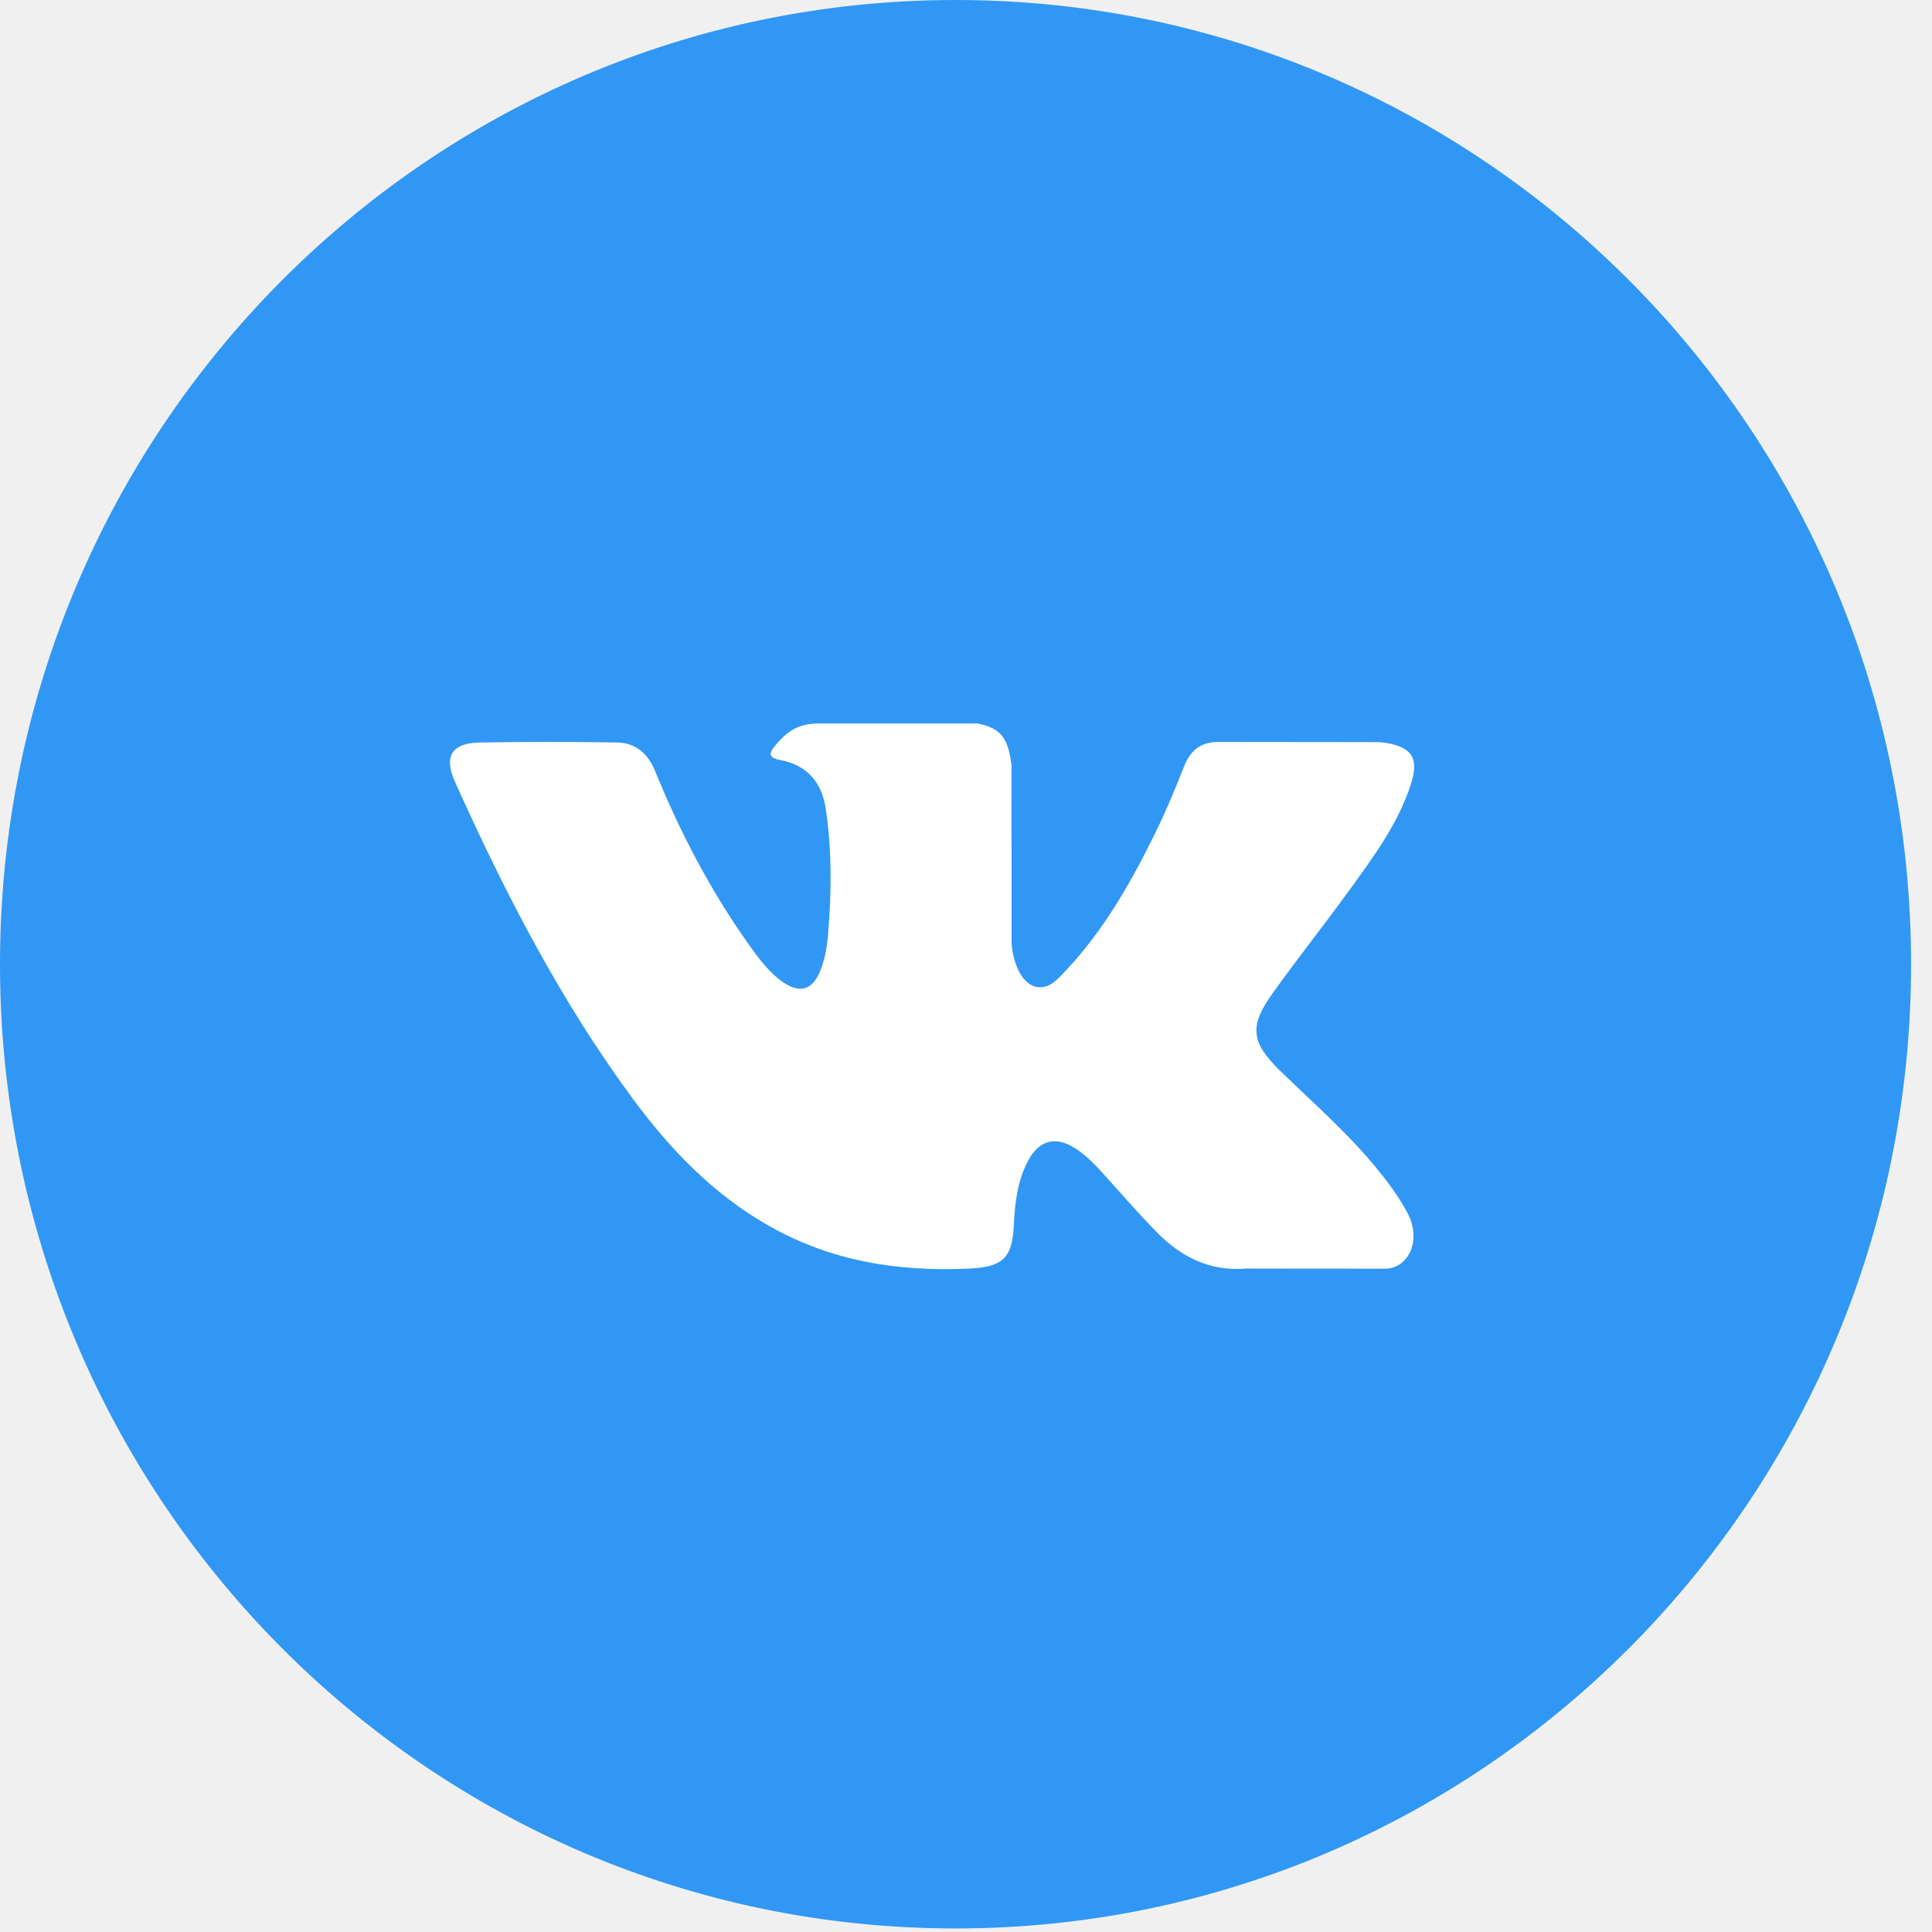
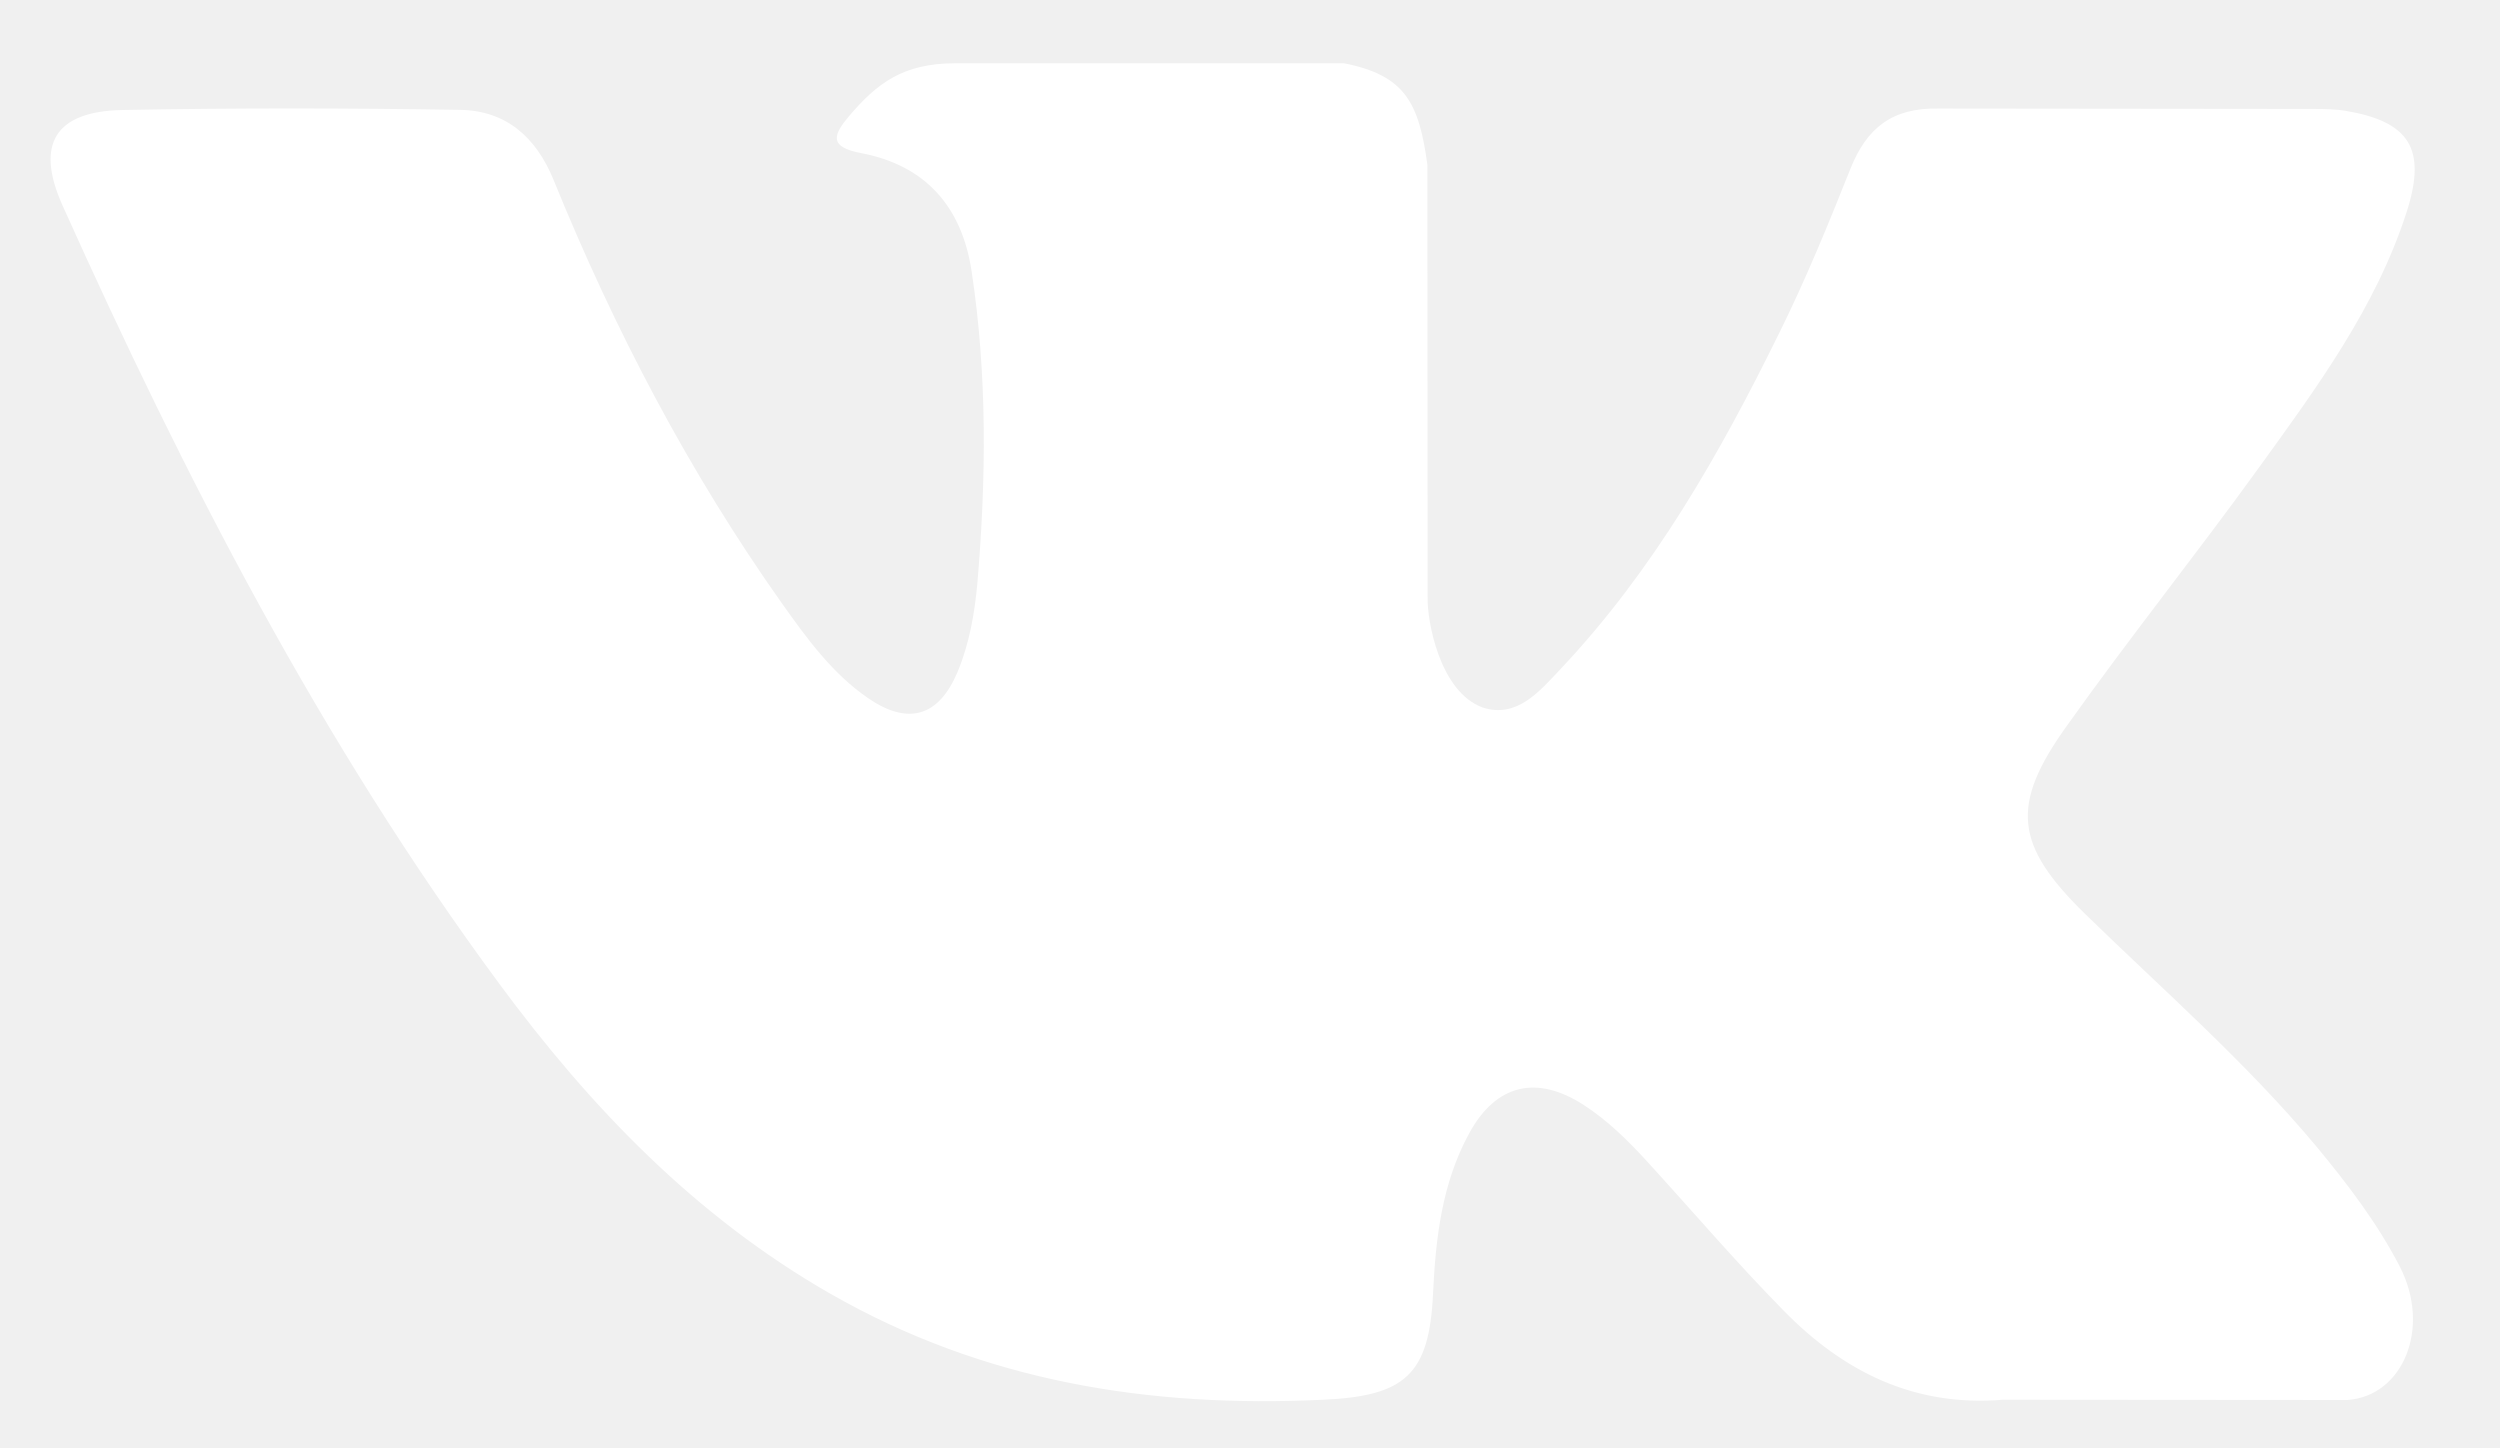
- <svg xmlns="http://www.w3.org/2000/svg" width="36" height="36" viewBox="0 0 36 36" fill="none">
-   <ellipse cx="17.805" cy="17.967" rx="17.805" ry="17.967" fill="#3197F4" />
-   <g clip-path="url(#clip0_304_6031)">
-     <path fill-rule="evenodd" clip-rule="evenodd" d="M23.848 19.947C24.444 20.528 25.073 21.076 25.607 21.716C25.843 22.001 26.067 22.295 26.238 22.625C26.48 23.095 26.261 23.611 25.84 23.64L23.222 23.638C22.547 23.694 22.009 23.423 21.556 22.961C21.193 22.592 20.858 22.199 20.509 21.817C20.366 21.662 20.217 21.515 20.038 21.399C19.681 21.167 19.371 21.238 19.167 21.61C18.959 21.99 18.911 22.409 18.891 22.832C18.863 23.448 18.677 23.61 18.058 23.638C16.734 23.701 15.479 23.5 14.312 22.833C13.284 22.245 12.486 21.414 11.792 20.474C10.44 18.642 9.405 16.63 8.475 14.561C8.266 14.095 8.419 13.845 8.933 13.836C9.787 13.82 10.641 13.821 11.496 13.835C11.843 13.84 12.073 14.039 12.207 14.367C12.668 15.503 13.234 16.584 13.943 17.586C14.132 17.852 14.325 18.119 14.599 18.307C14.903 18.515 15.134 18.446 15.277 18.108C15.367 17.893 15.407 17.662 15.428 17.433C15.495 16.643 15.504 15.854 15.386 15.067C15.313 14.575 15.036 14.257 14.546 14.164C14.296 14.117 14.333 14.024 14.454 13.881C14.664 13.635 14.862 13.481 15.257 13.481H18.215C18.68 13.573 18.784 13.783 18.848 14.251L18.85 17.537C18.845 17.718 18.941 18.257 19.267 18.377C19.529 18.462 19.701 18.253 19.858 18.087C20.567 17.336 21.072 16.447 21.524 15.527C21.724 15.123 21.896 14.703 22.063 14.283C22.187 13.972 22.381 13.818 22.732 13.825L25.579 13.828C25.664 13.828 25.749 13.829 25.831 13.843C26.311 13.925 26.442 14.131 26.294 14.6C26.06 15.335 25.606 15.947 25.162 16.562C24.687 17.219 24.179 17.854 23.709 18.515C23.276 19.118 23.31 19.422 23.848 19.947Z" fill="white" />
-   </g>
-   <defs>
-     <clipPath id="clip0_304_6031">
-       <rect width="17.967" height="17.967" fill="white" transform="translate(8.38458 9.58203)" />
-     </clipPath>
-   </defs>
+ <svg xmlns="http://www.w3.org/2000/svg" width="19" height="11" viewBox="0 0 19 11" fill="none">
+   <path fill-rule="evenodd" clip-rule="evenodd" d="M15.848 6.947C16.444 7.528 17.073 8.076 17.607 8.716C17.843 9.001 18.067 9.295 18.238 9.625C18.48 10.095 18.261 10.611 17.84 10.64L15.222 10.638C14.547 10.694 14.008 10.423 13.556 9.961C13.193 9.592 12.858 9.199 12.509 8.817C12.366 8.662 12.217 8.515 12.038 8.399C11.681 8.167 11.371 8.238 11.167 8.611C10.959 8.99 10.911 9.409 10.891 9.832C10.863 10.448 10.677 10.61 10.057 10.638C8.734 10.701 7.479 10.501 6.312 9.833C5.284 9.245 4.486 8.414 3.792 7.473C2.44 5.642 1.405 3.63 0.475 1.561C0.266 1.095 0.419 0.845 0.933 0.836C1.787 0.82 2.641 0.821 3.496 0.835C3.843 0.84 4.073 1.039 4.207 1.367C4.669 2.503 5.234 3.584 5.943 4.586C6.132 4.852 6.325 5.119 6.599 5.307C6.903 5.515 7.134 5.446 7.277 5.108C7.367 4.893 7.407 4.662 7.428 4.433C7.495 3.643 7.504 2.854 7.385 2.067C7.313 1.575 7.036 1.257 6.546 1.164C6.295 1.117 6.333 1.024 6.454 0.881C6.664 0.635 6.862 0.481 7.257 0.481H10.215C10.68 0.573 10.784 0.783 10.848 1.251L10.85 4.537C10.845 4.718 10.941 5.257 11.268 5.377C11.529 5.462 11.701 5.253 11.858 5.087C12.567 4.336 13.072 3.447 13.524 2.527C13.724 2.123 13.896 1.703 14.063 1.283C14.187 0.972 14.381 0.818 14.732 0.825L17.579 0.828C17.664 0.828 17.749 0.829 17.831 0.843C18.311 0.925 18.442 1.131 18.294 1.6C18.06 2.335 17.606 2.947 17.162 3.562C16.687 4.219 16.179 4.854 15.709 5.515C15.276 6.118 15.31 6.422 15.848 6.947Z" fill="white" />
</svg>
